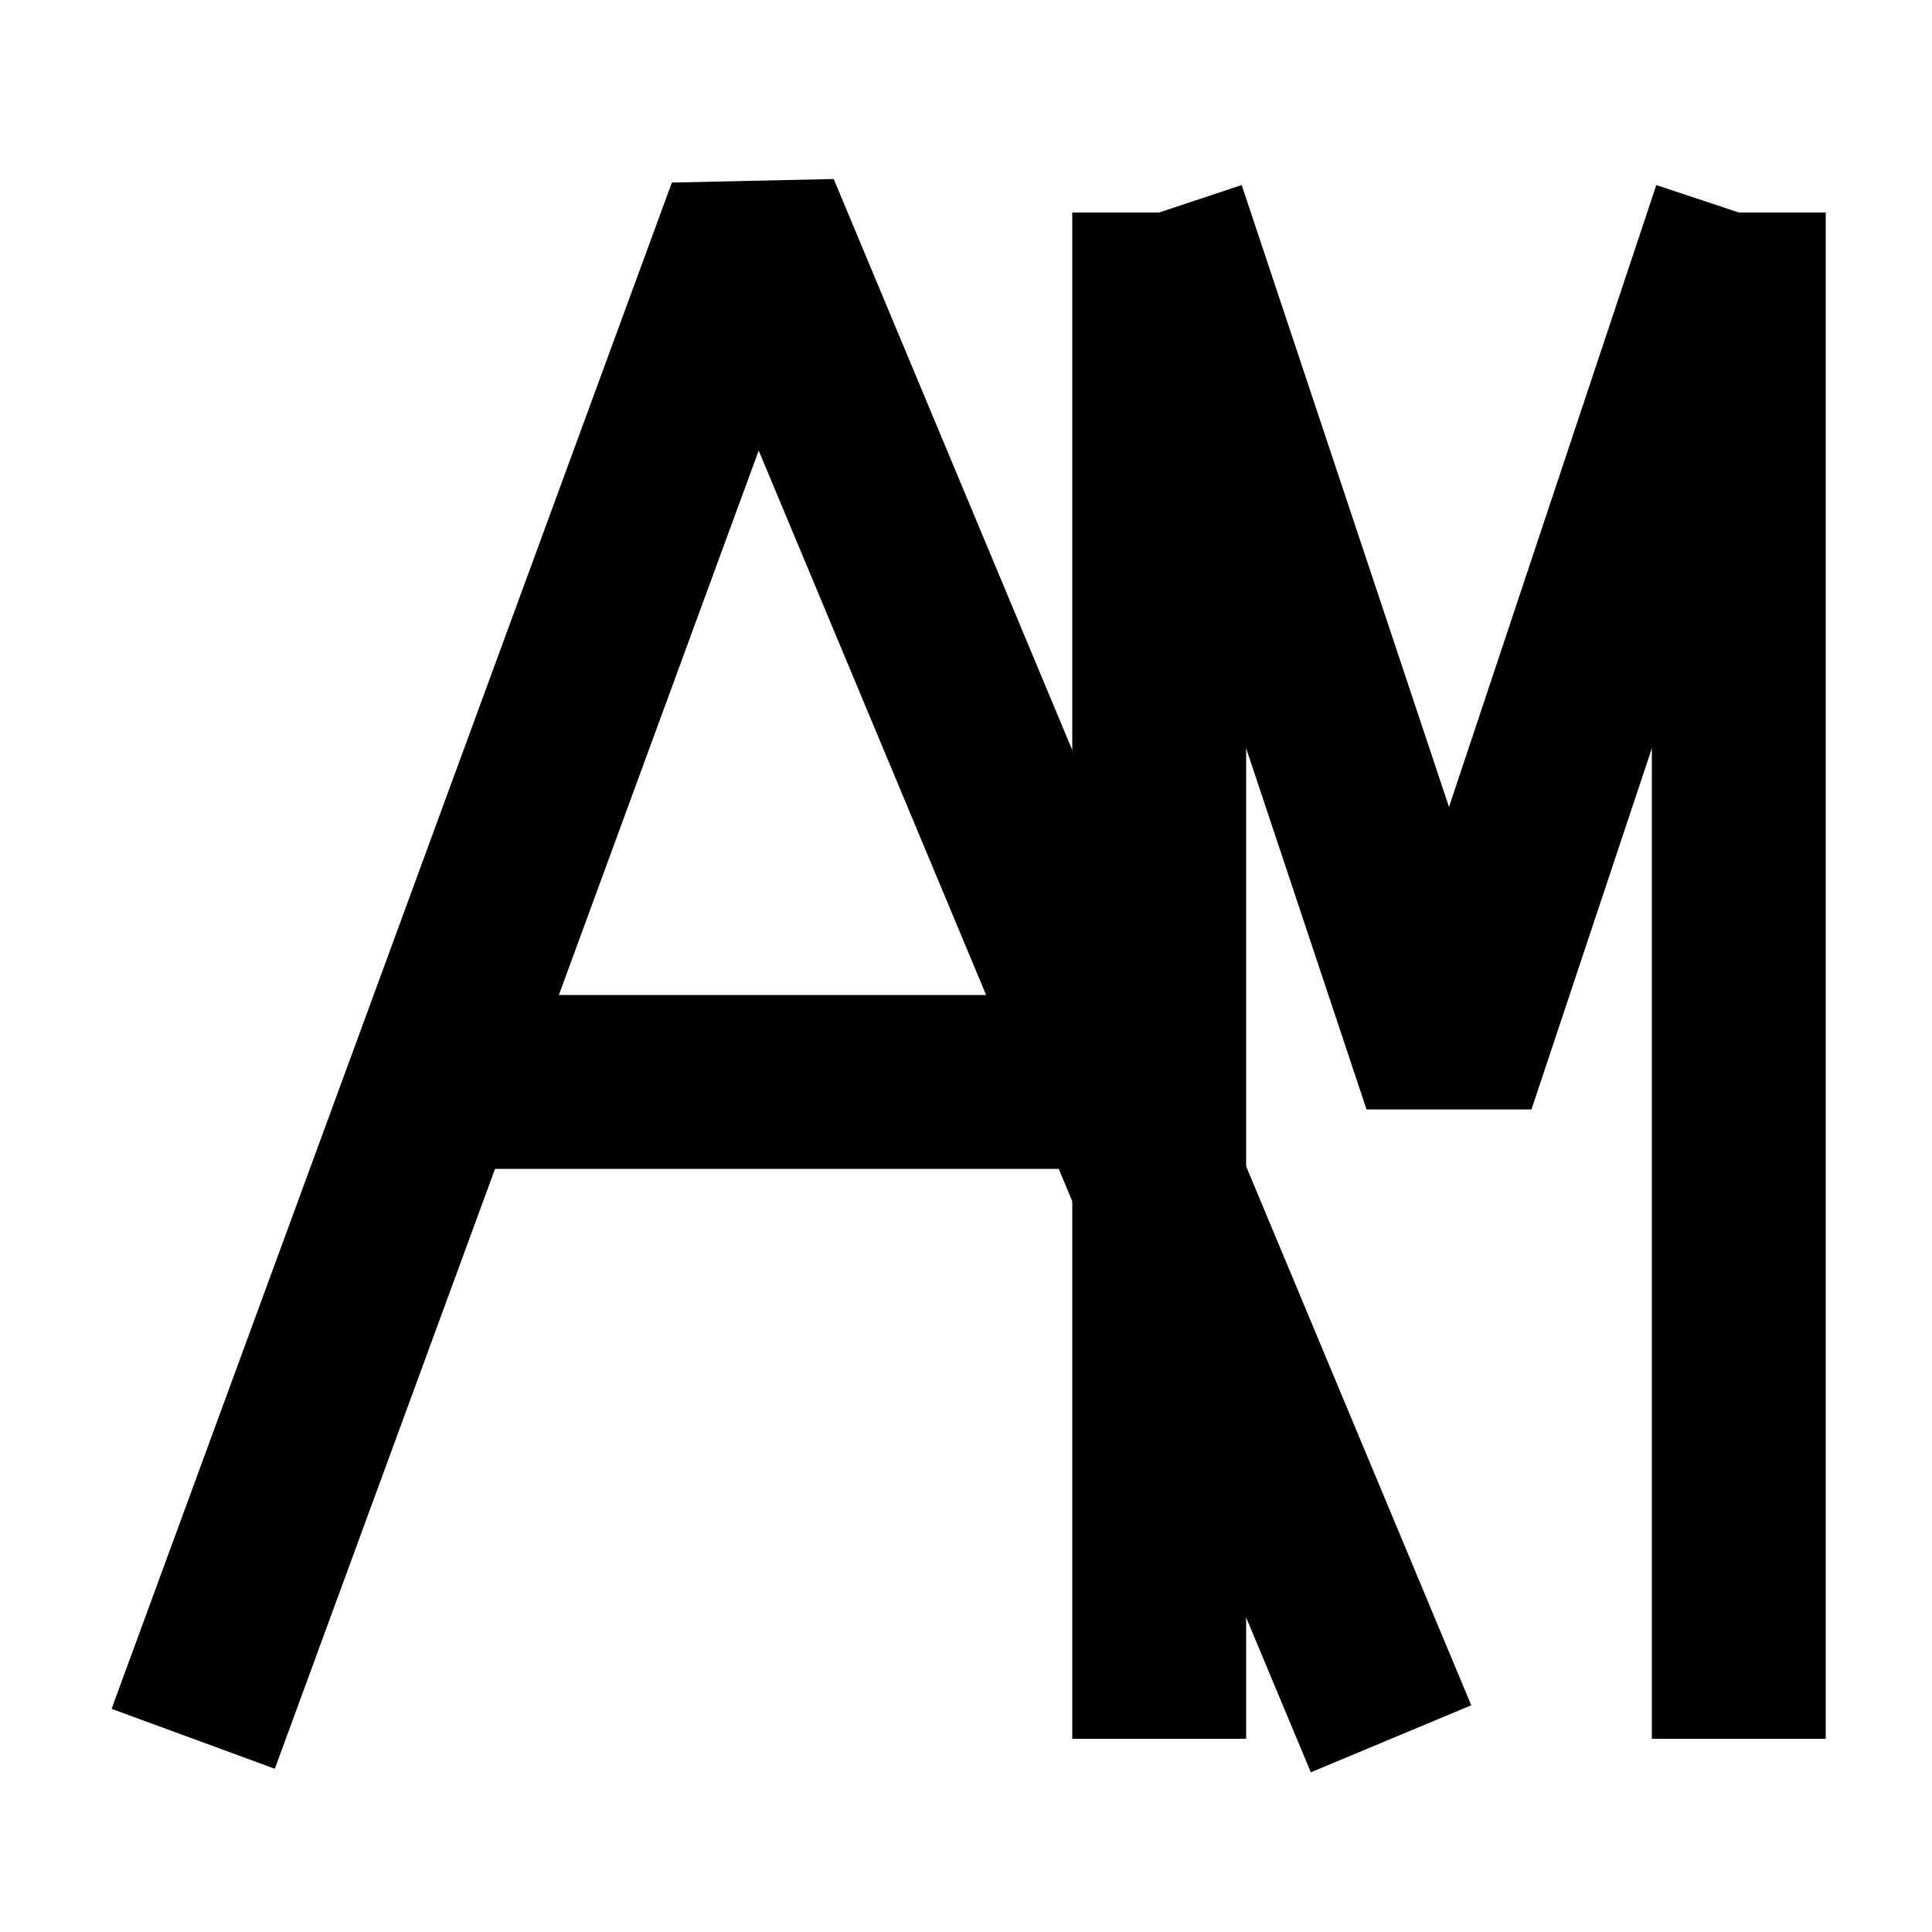
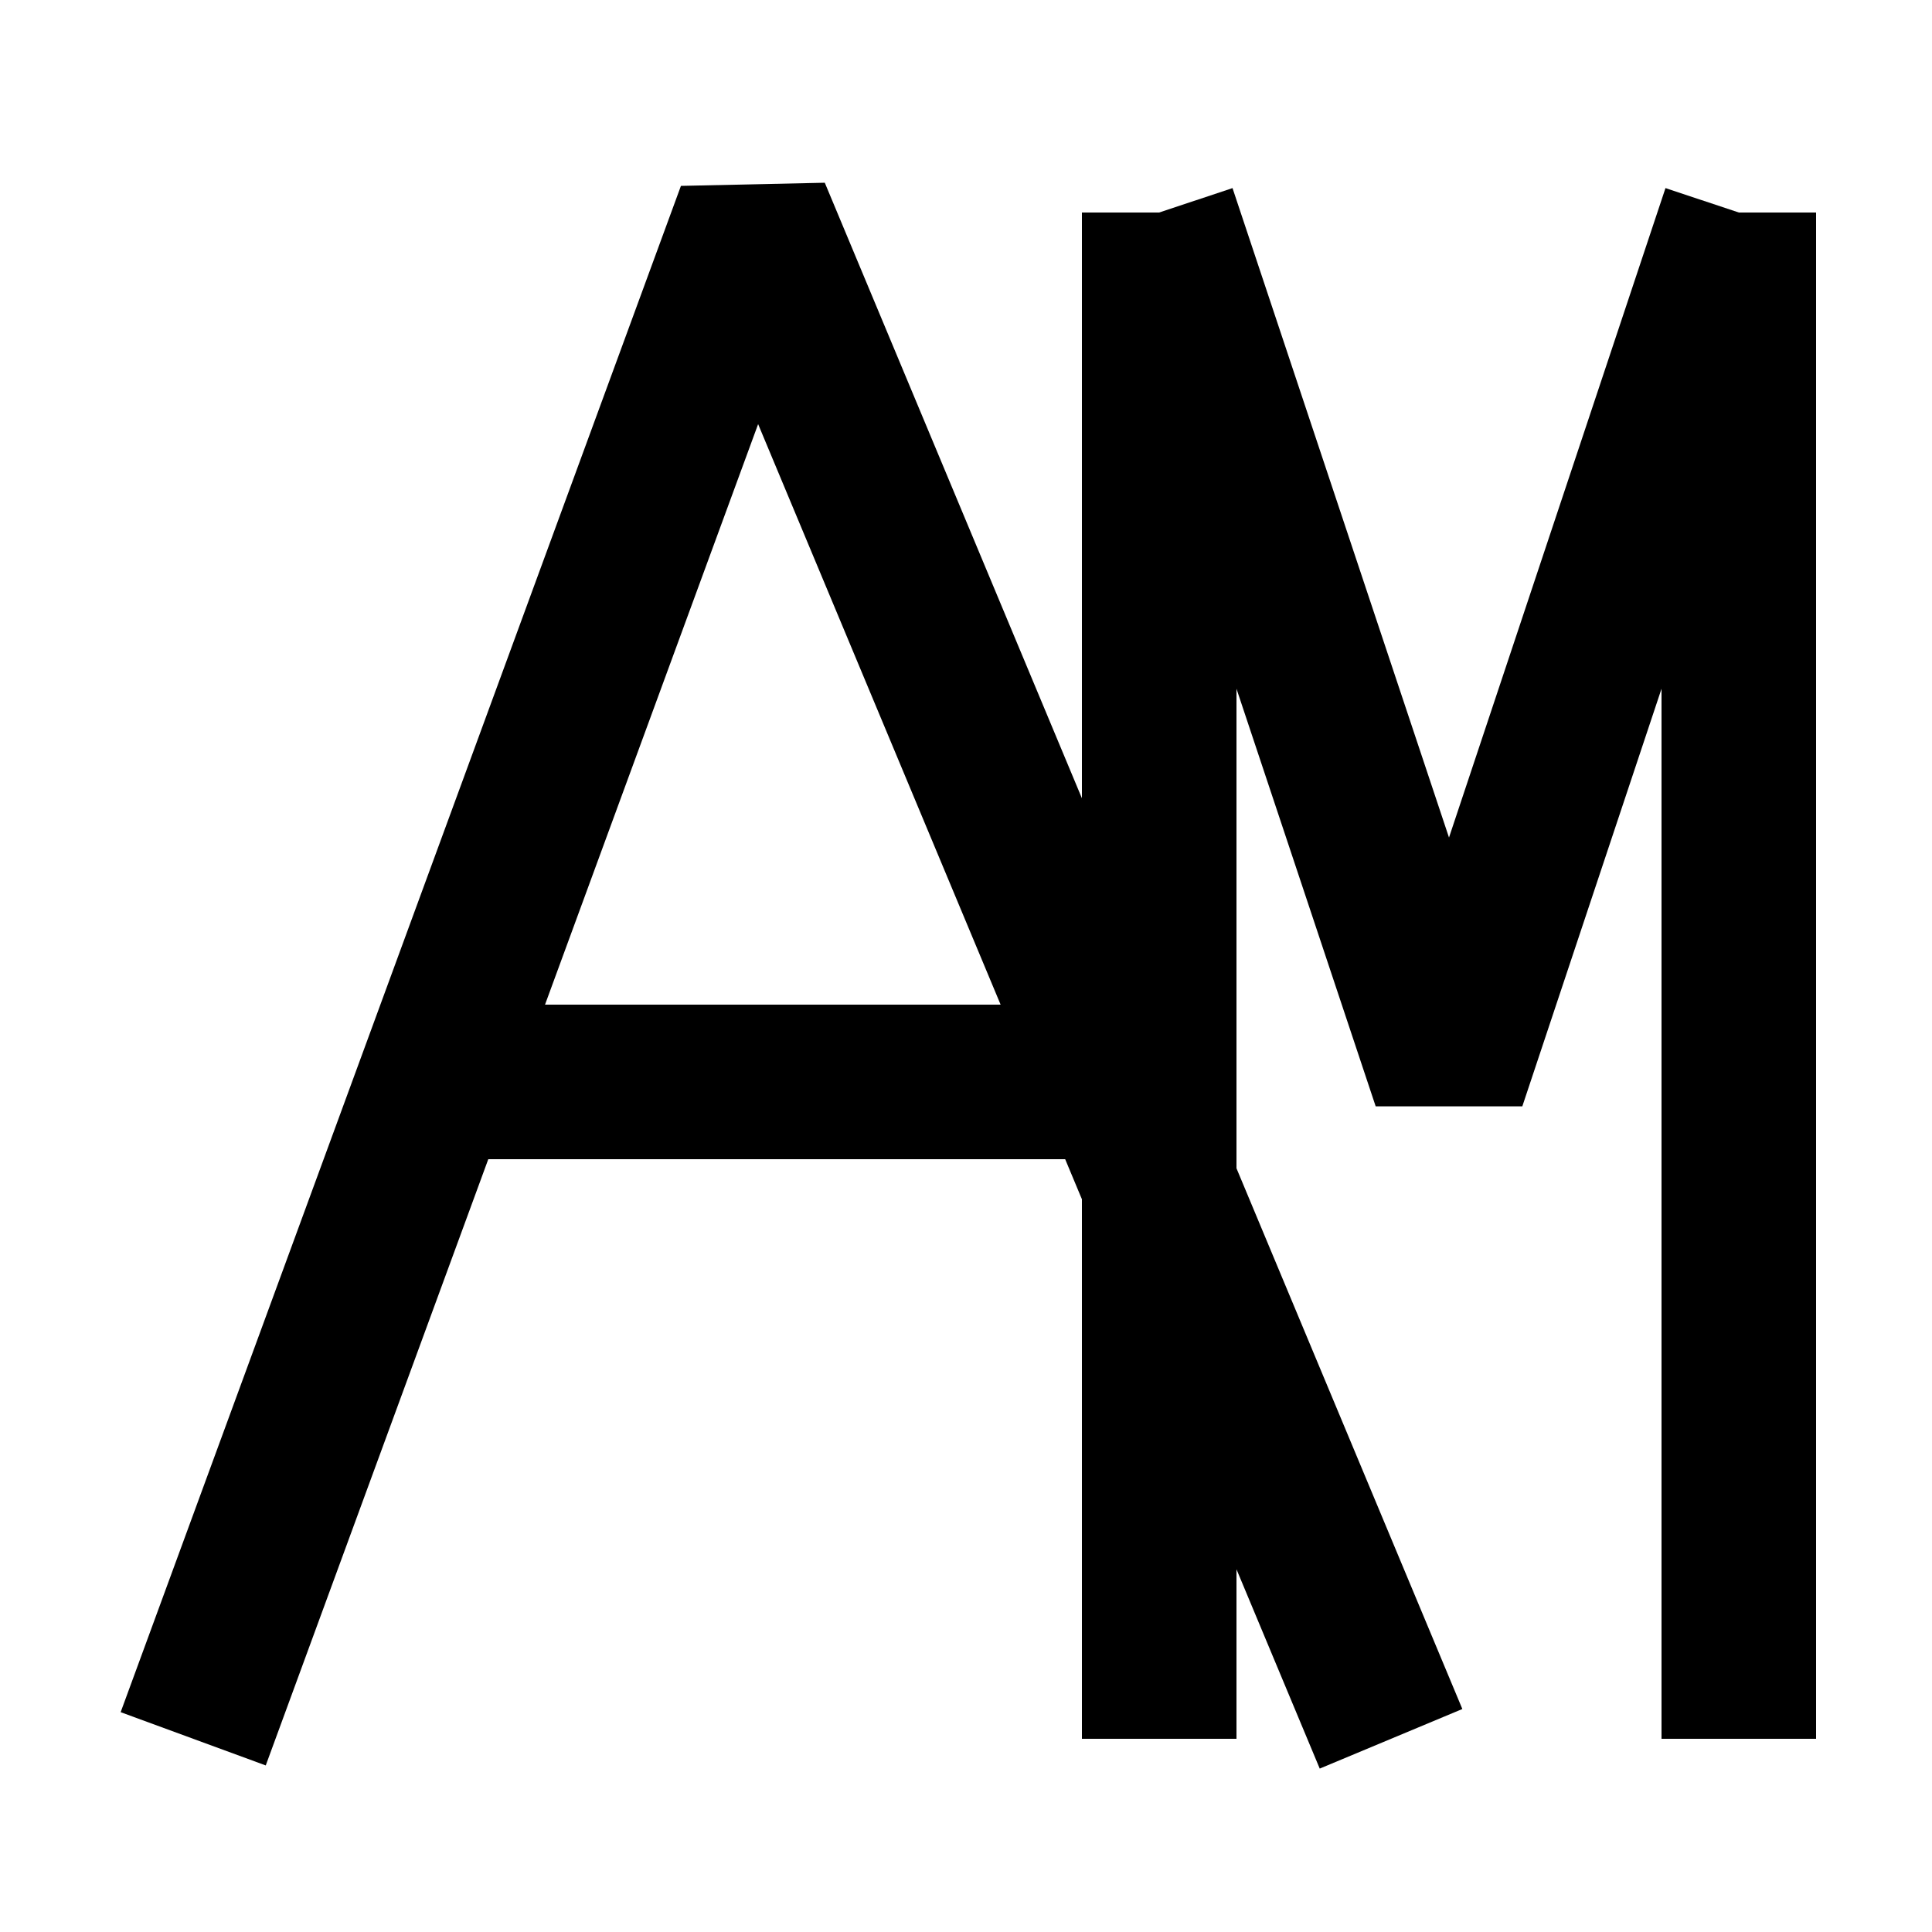
<svg xmlns="http://www.w3.org/2000/svg" viewBox="0 0 1000 1000">
-   <g fill="none" stroke="currentColor" stroke-width="90" stroke-linecap="butt" stroke-linejoin="bevel">
+   <g fill="none" stroke="currentColor" stroke-width="80" stroke-linecap="butt" stroke-linejoin="bevel">
    <path d="M100 900 L390 110 L720 900" />
    <path d="M240 560 L610 560" />
    <path d="M600 110 L600 900" />
    <path d="M600 110 L750 560 L900 110" />
    <path d="M900 110 L900 900" />
  </g>
</svg>
